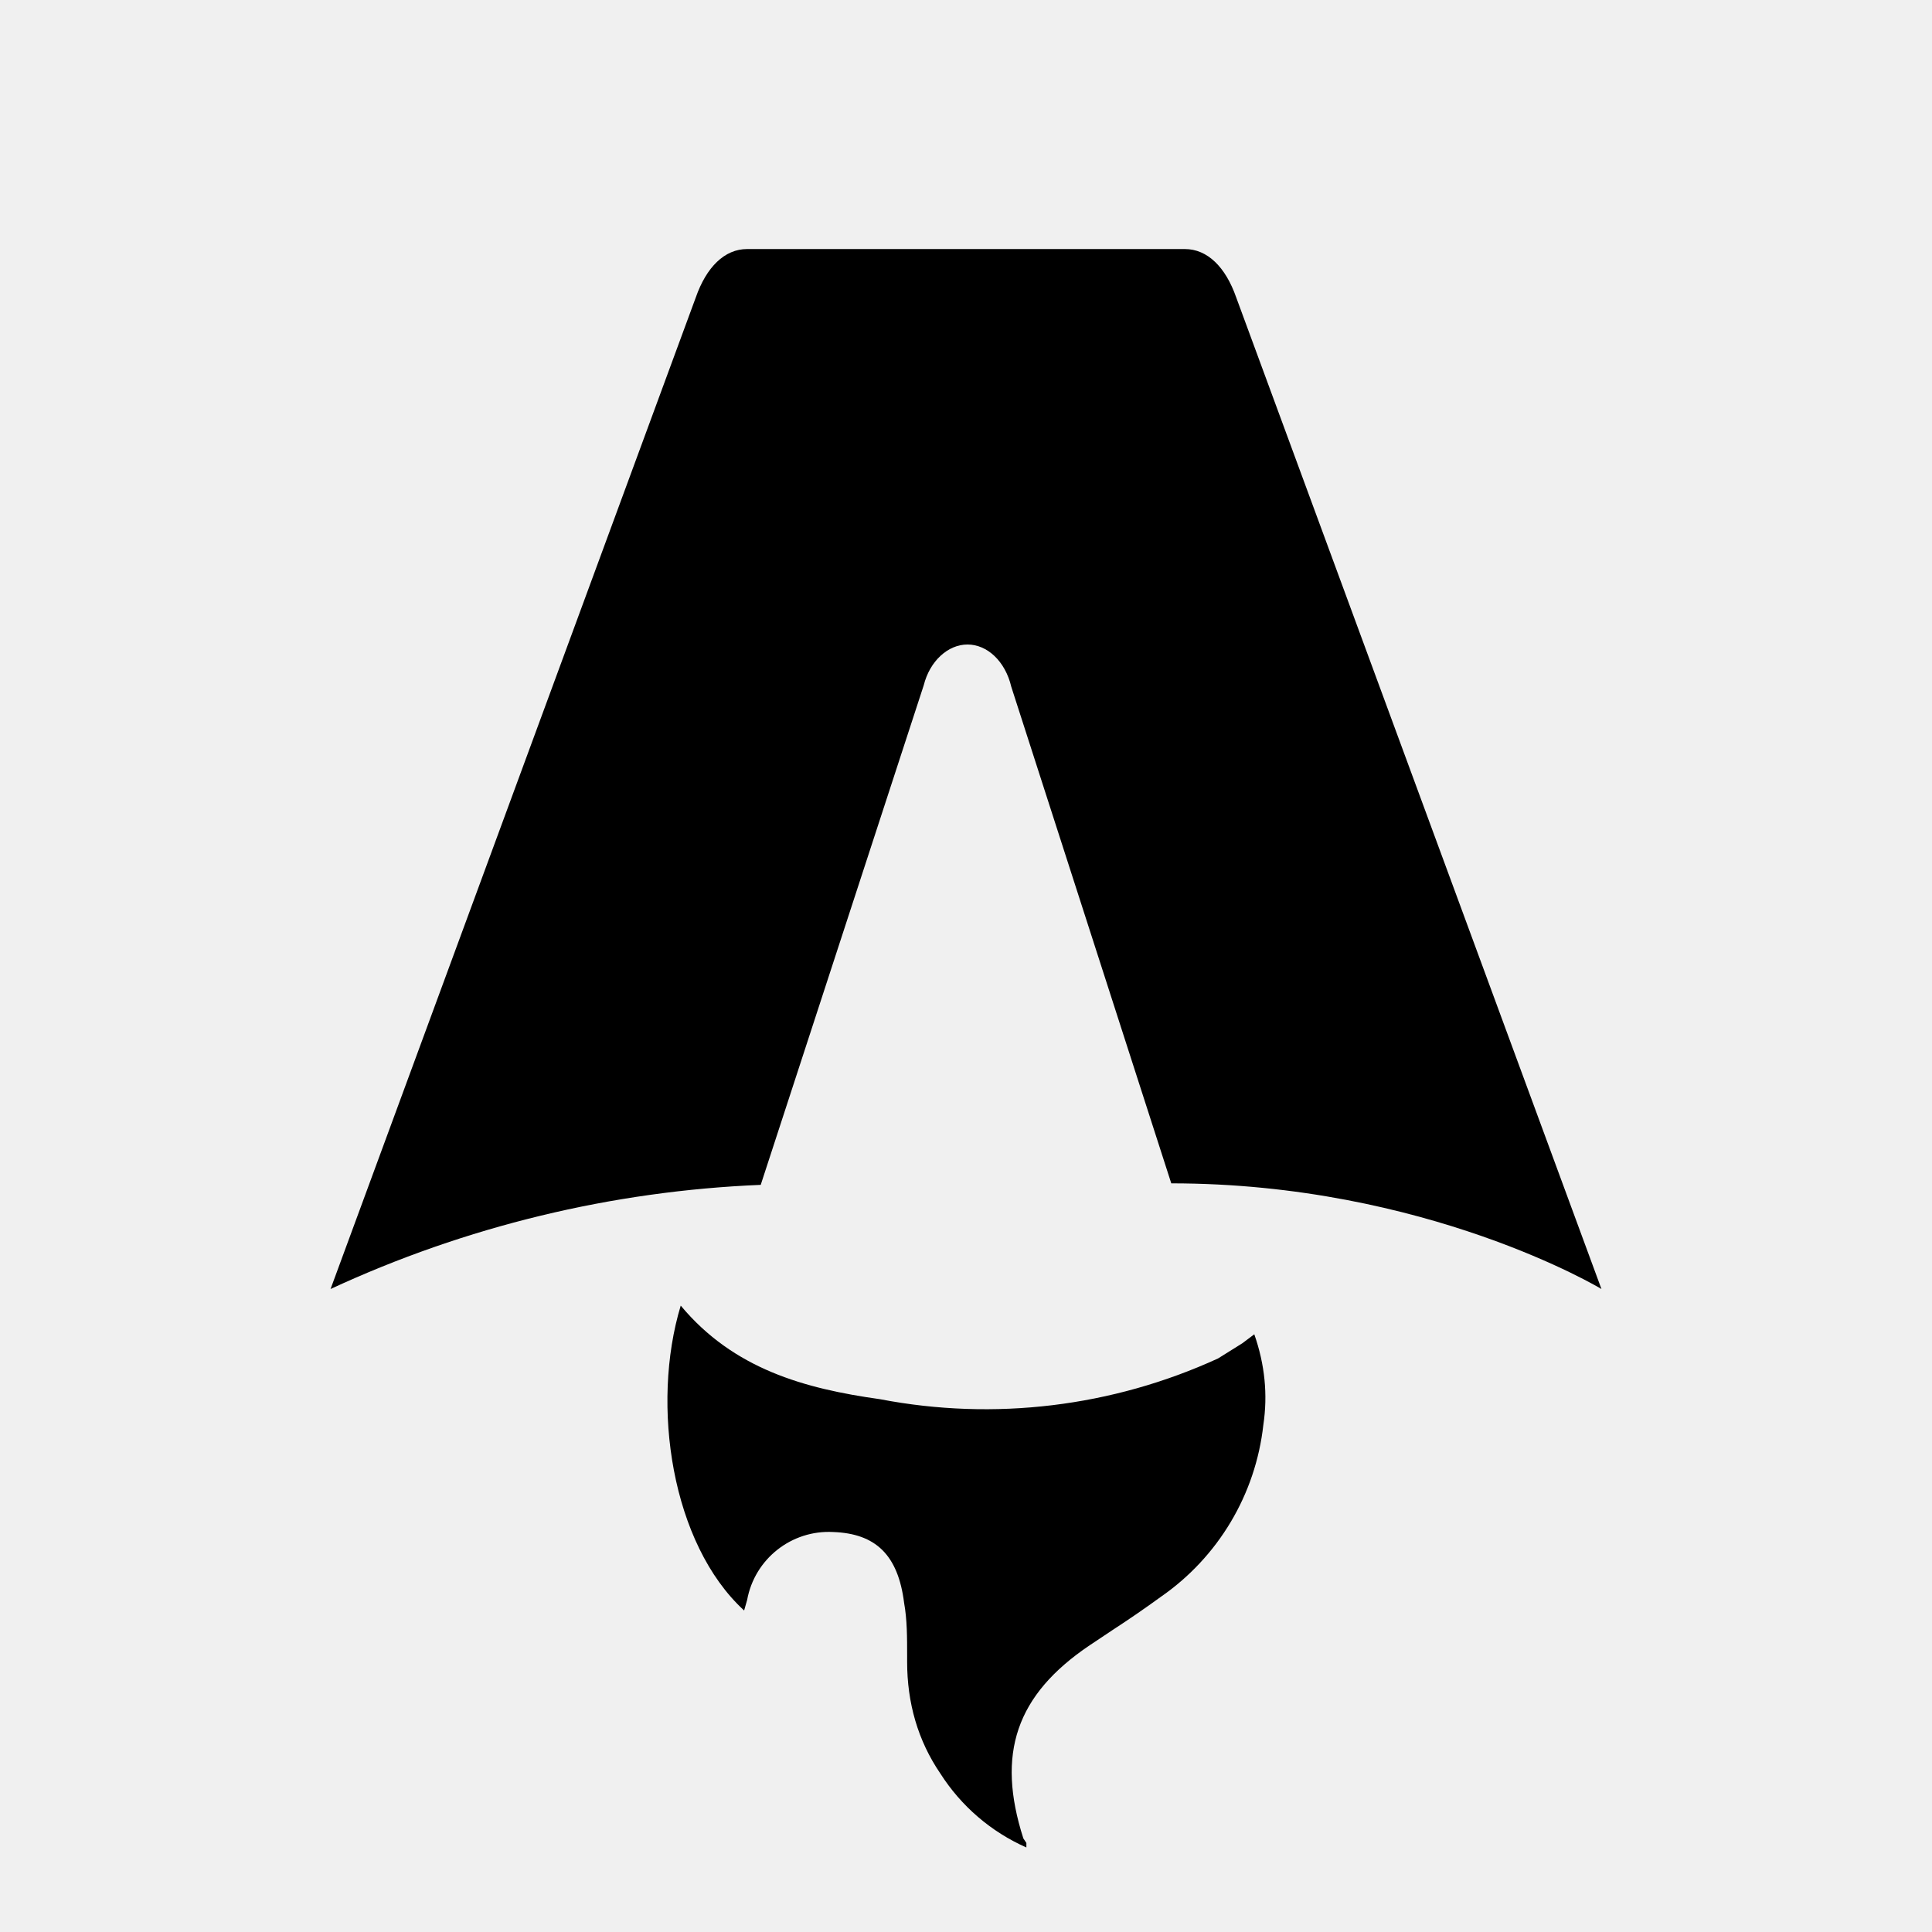
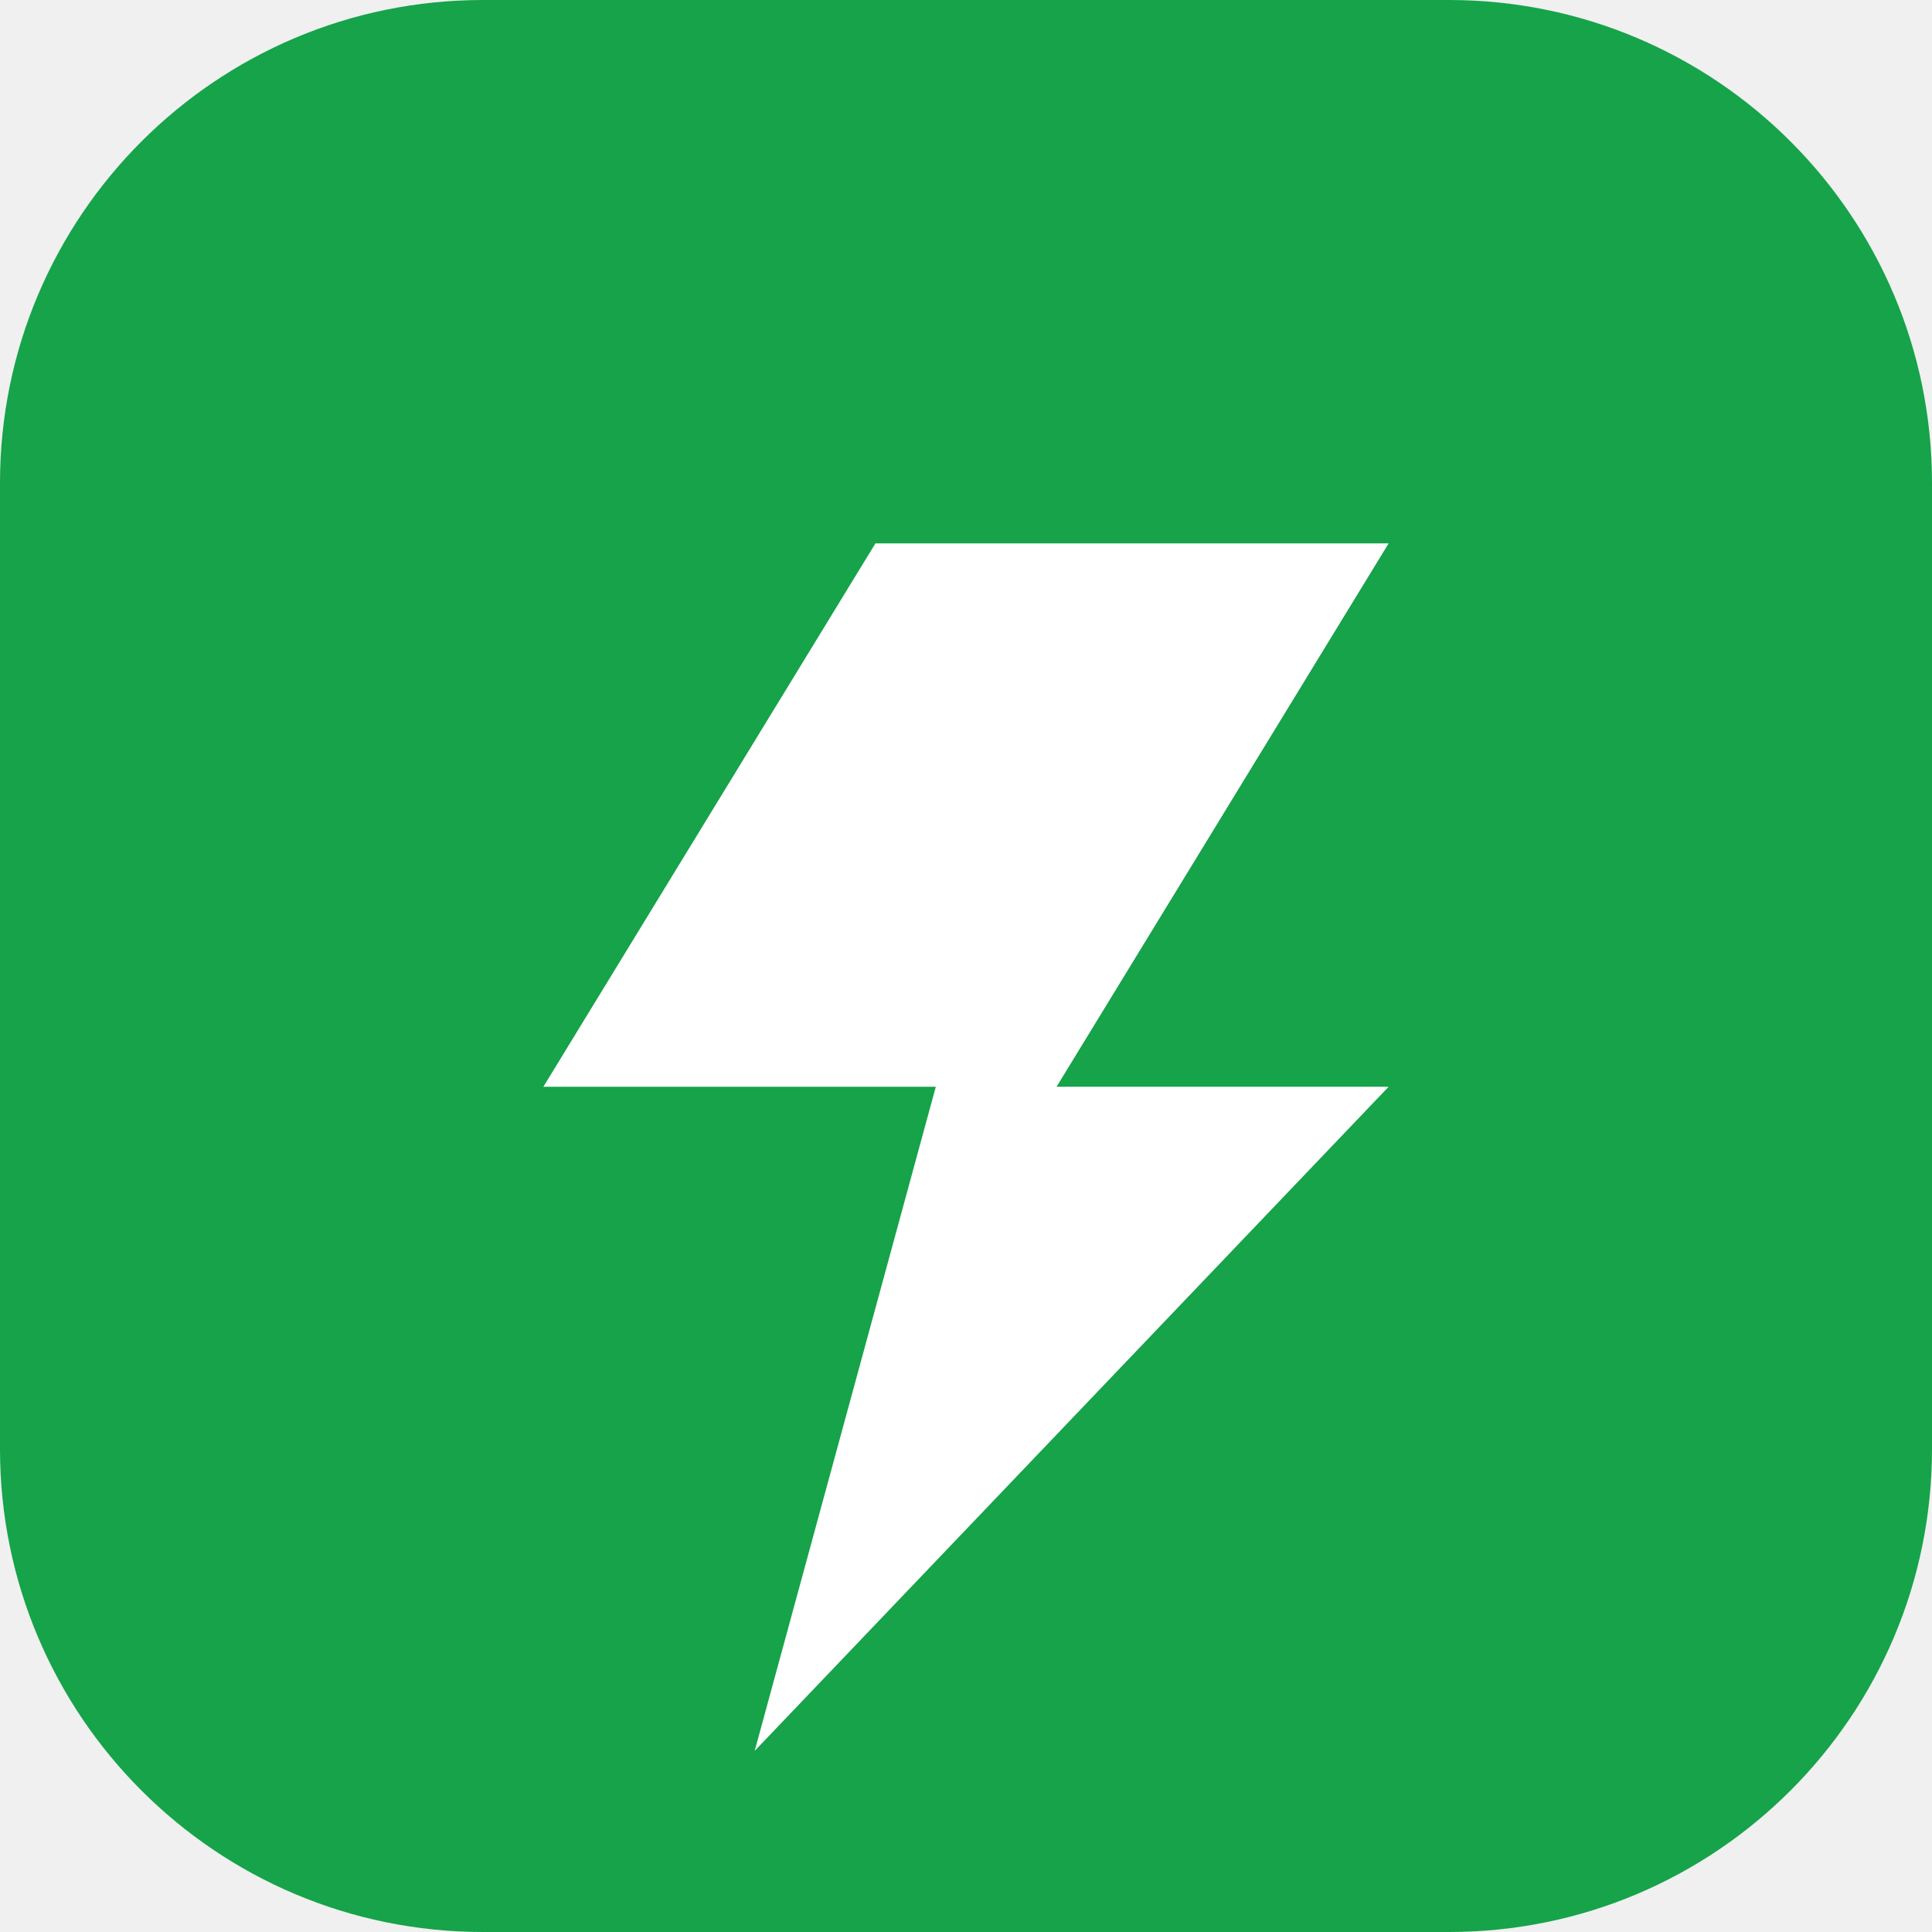
- <svg xmlns="http://www.w3.org/2000/svg" fill="none" viewBox="0 0 128 128">
-   <path d="M50.4 78.5a75.1 75.1 0 0 0-28.5 6.9l24.2-65.7c.7-2 1.9-3.2 3.4-3.2h29c1.5 0 2.7 1.2 3.4 3.2l24.2 65.7s-11.6-7-28.5-7L67 45.5c-.4-1.7-1.6-2.8-2.9-2.8-1.3 0-2.5 1.1-2.9 2.7L50.4 78.5Zm-1.1 28.2Zm-4.2-20.2c-2 6.6-.6 15.8 4.2 20.2a17.5 17.5 0 0 1 .2-.7 5.5 5.5 0 0 1 5.7-4.5c2.8.1 4.3 1.5 4.7 4.7.2 1.1.2 2.3.2 3.5v.4c0 2.7.7 5.2 2.2 7.4a13 13 0 0 0 5.7 4.9v-.3l-.2-.3c-1.8-5.6-.5-9.5 4.4-12.8l1.5-1a73 73 0 0 0 3.2-2.2 16 16 0 0 0 6.8-11.4c.3-2 .1-4-.6-6l-.8.6-1.6 1a37 37 0 0 1-22.4 2.7c-5-.7-9.7-2-13.2-6.2Z" />
-   <style>
-         path { fill: #000; }
-         @media (prefers-color-scheme: dark) {
-             path { fill: #FFF; }
-         }
-     </style>
+ <svg xmlns="http://www.w3.org/2000/svg" width="64" height="64" viewBox="0 0 64 64" fill="none">
+   <rect width="64" height="64" rx="16" fill="#16A34A" />
+   <path d="M18 36L29 18H46L35 36H46L25 58L31 36H18Z" fill="white" />
</svg>
